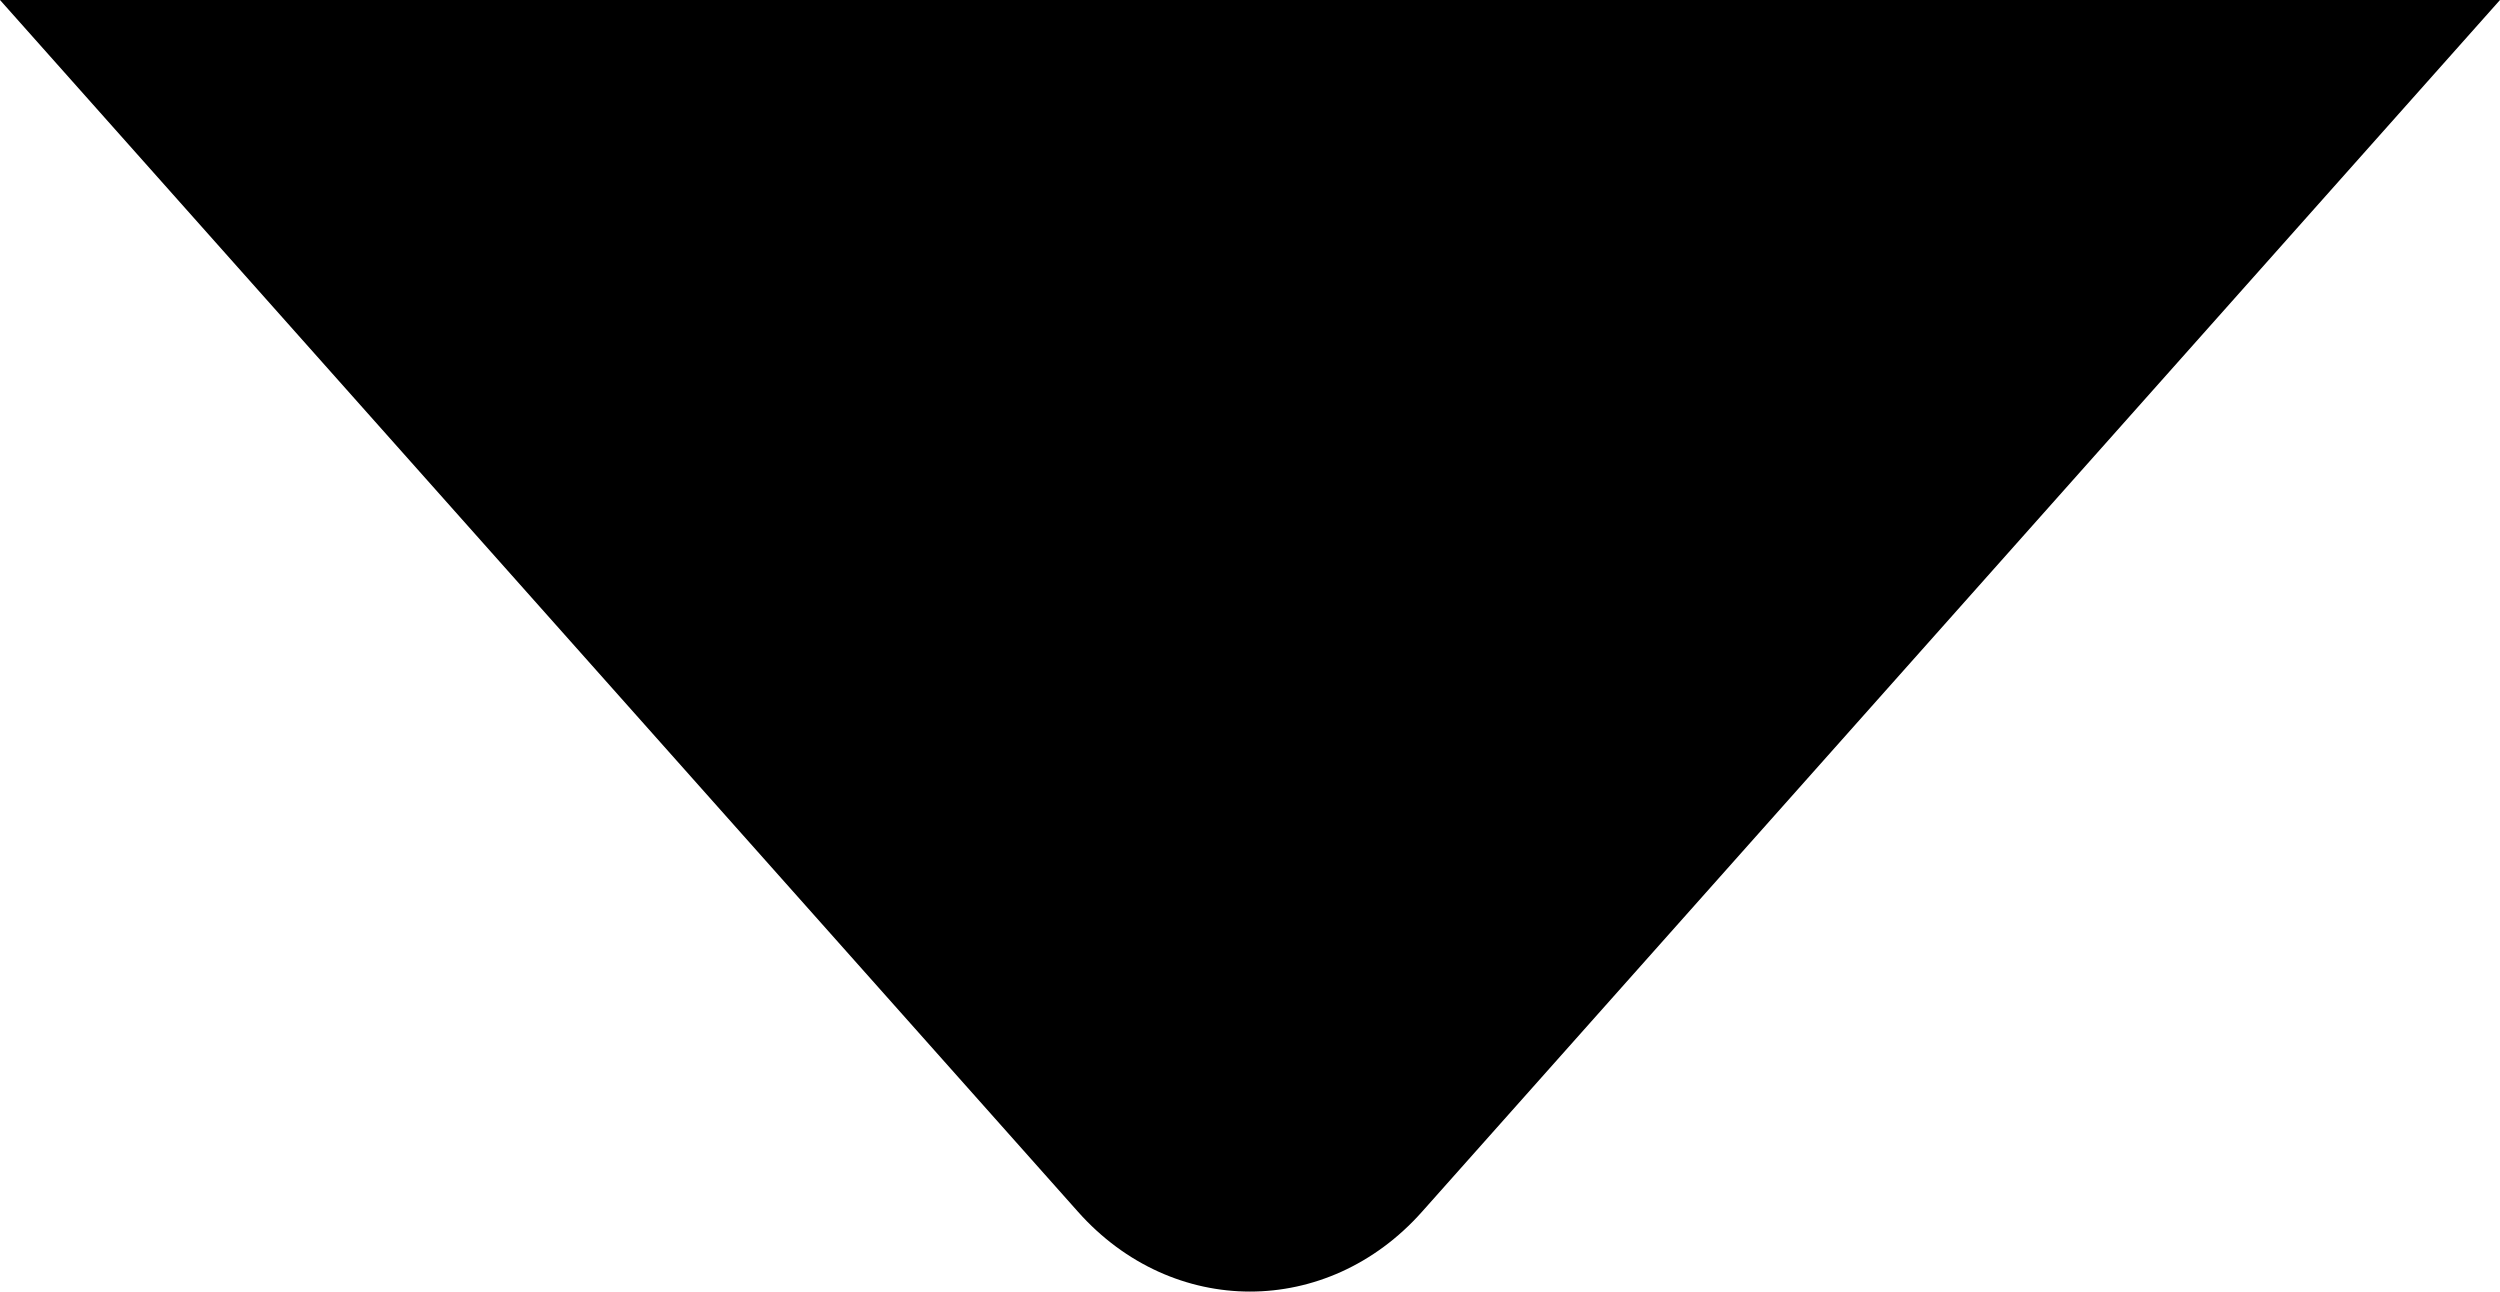
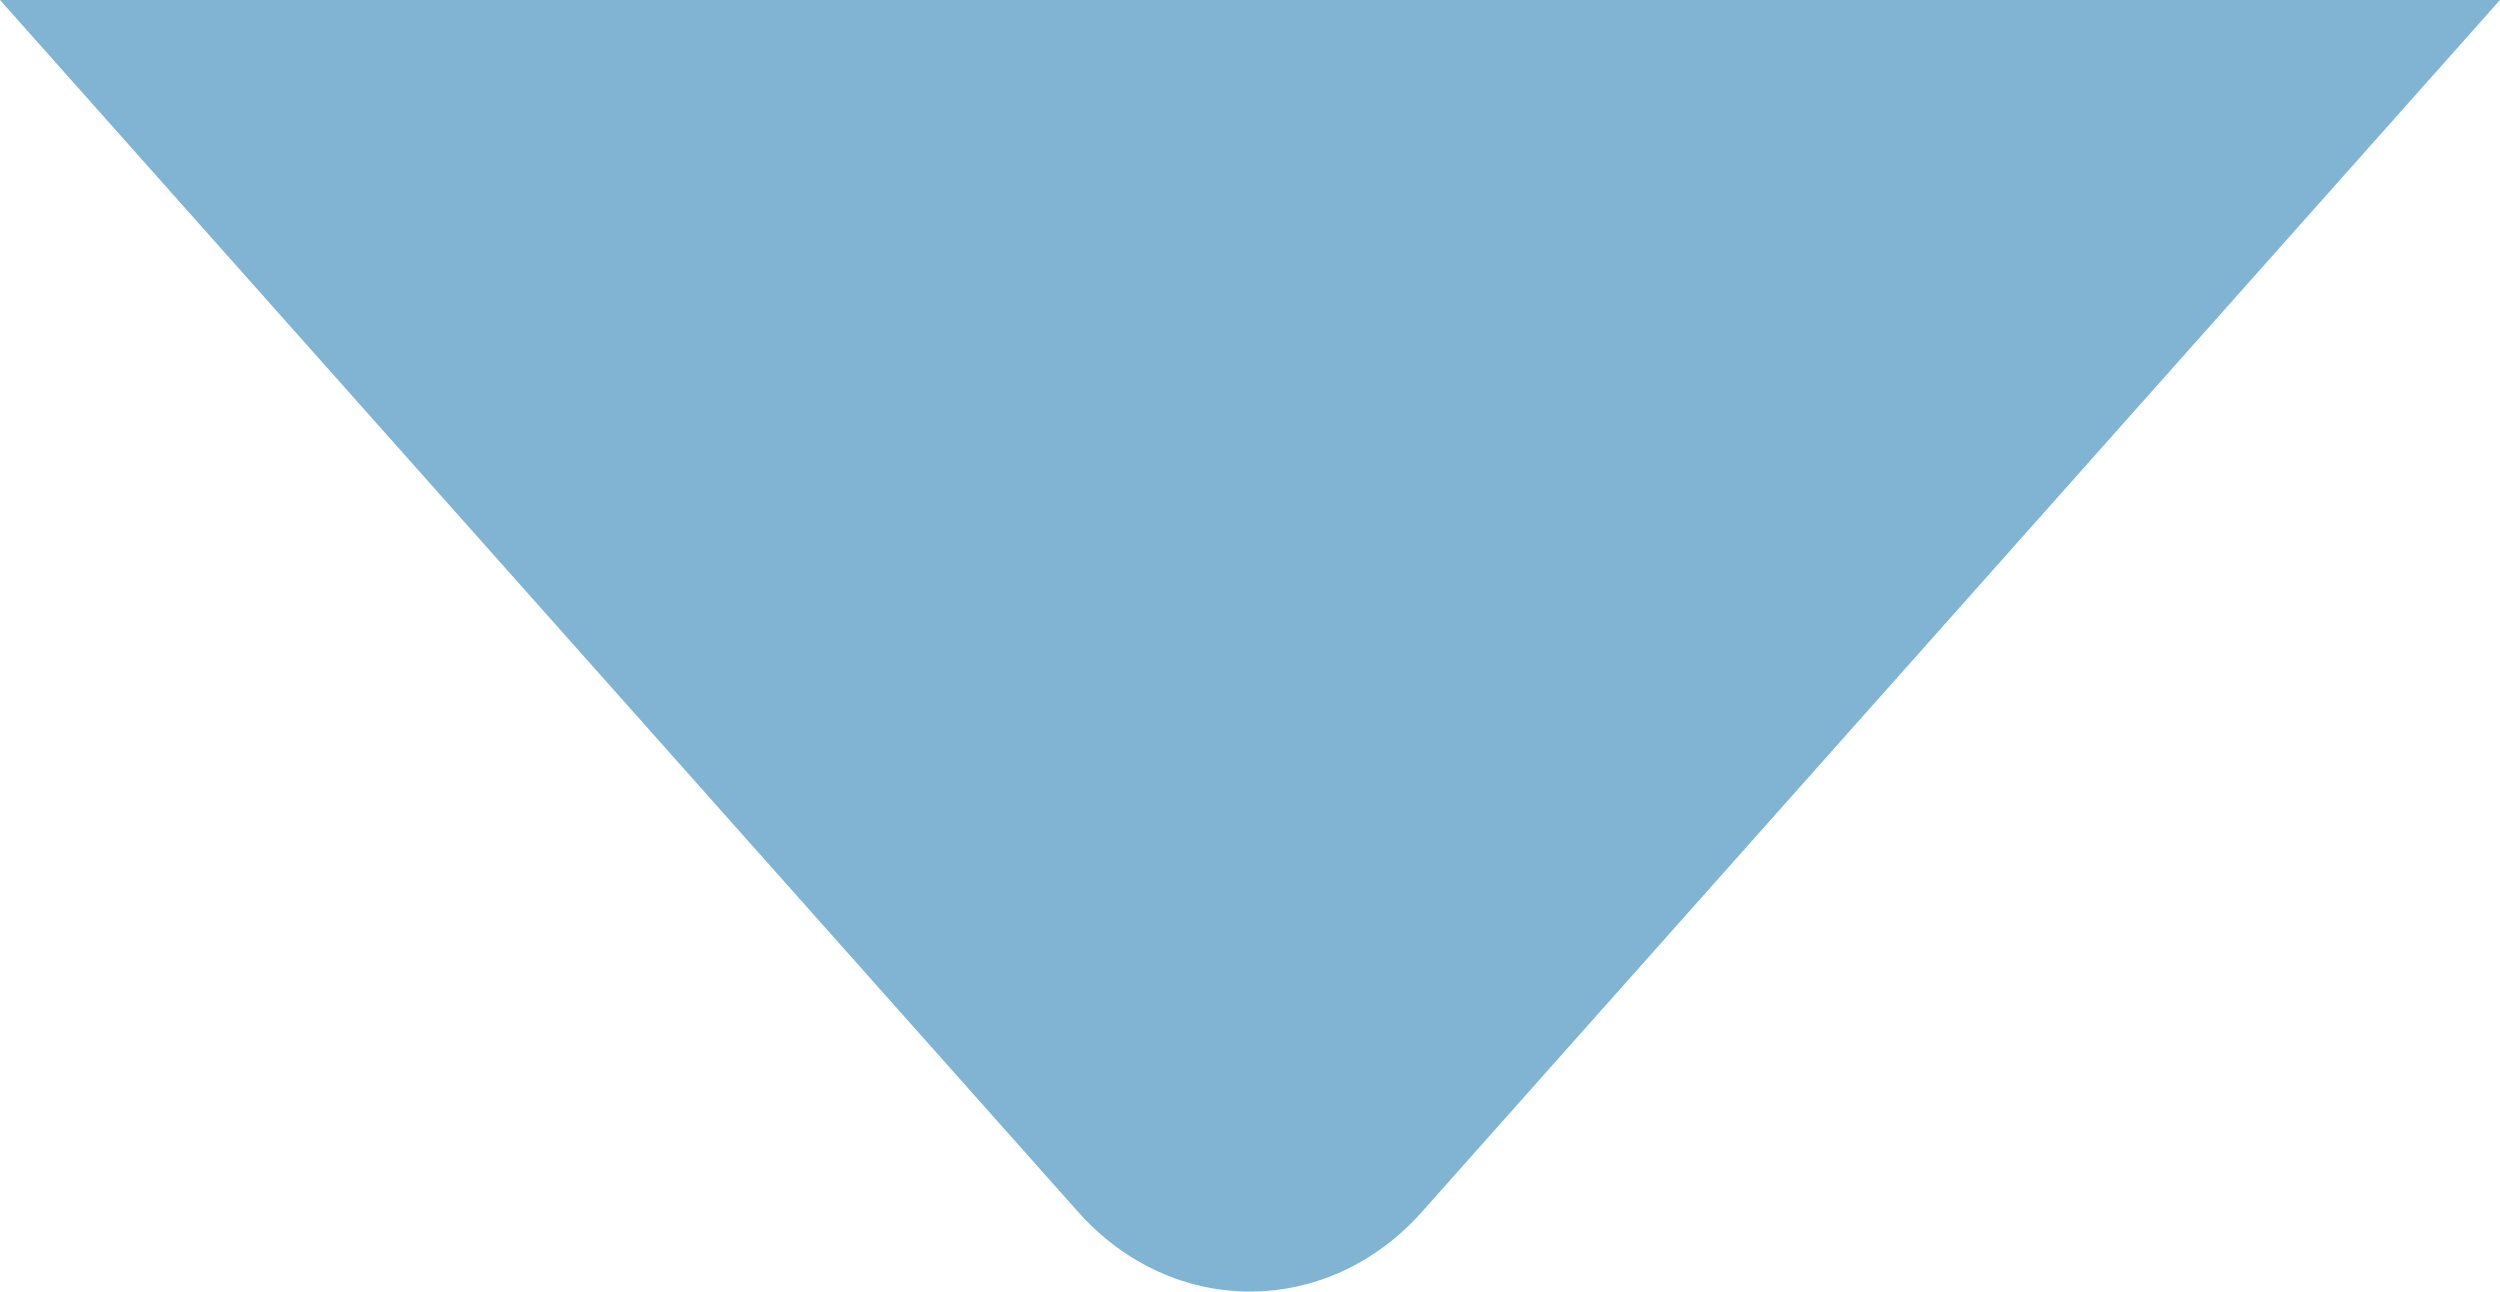
- <svg xmlns="http://www.w3.org/2000/svg" version="1.0" id="Layer_1" x="0px" y="0px" width="137px" height="70.778px" viewBox="0 0 137 70.778" enable-background="new 0 0 137 70.778" xml:space="preserve">
-   <path d="M137,0h-14.173H14.173H0l31.279,35.161l0,0l27.8,31.249c5.182,5.824,13.66,5.824,18.842,0l27.8-31.249l0,0L137,0z" />
+ <svg xmlns="http://www.w3.org/2000/svg" version="1.1" id="Layer_1" x="0px" y="0px" width="137px" height="70.777px" viewBox="0 0 137 70.777" enable-background="new 0 0 137 70.777" xml:space="preserve">
+   <path fill="#81B3D2" d="M137,0h-14.173H14.173H0l31.279,35.161l0,0l27.8,31.249c5.182,5.823,13.659,5.823,18.842,0l27.8-31.249l0,0  L137,0z" />
</svg>
